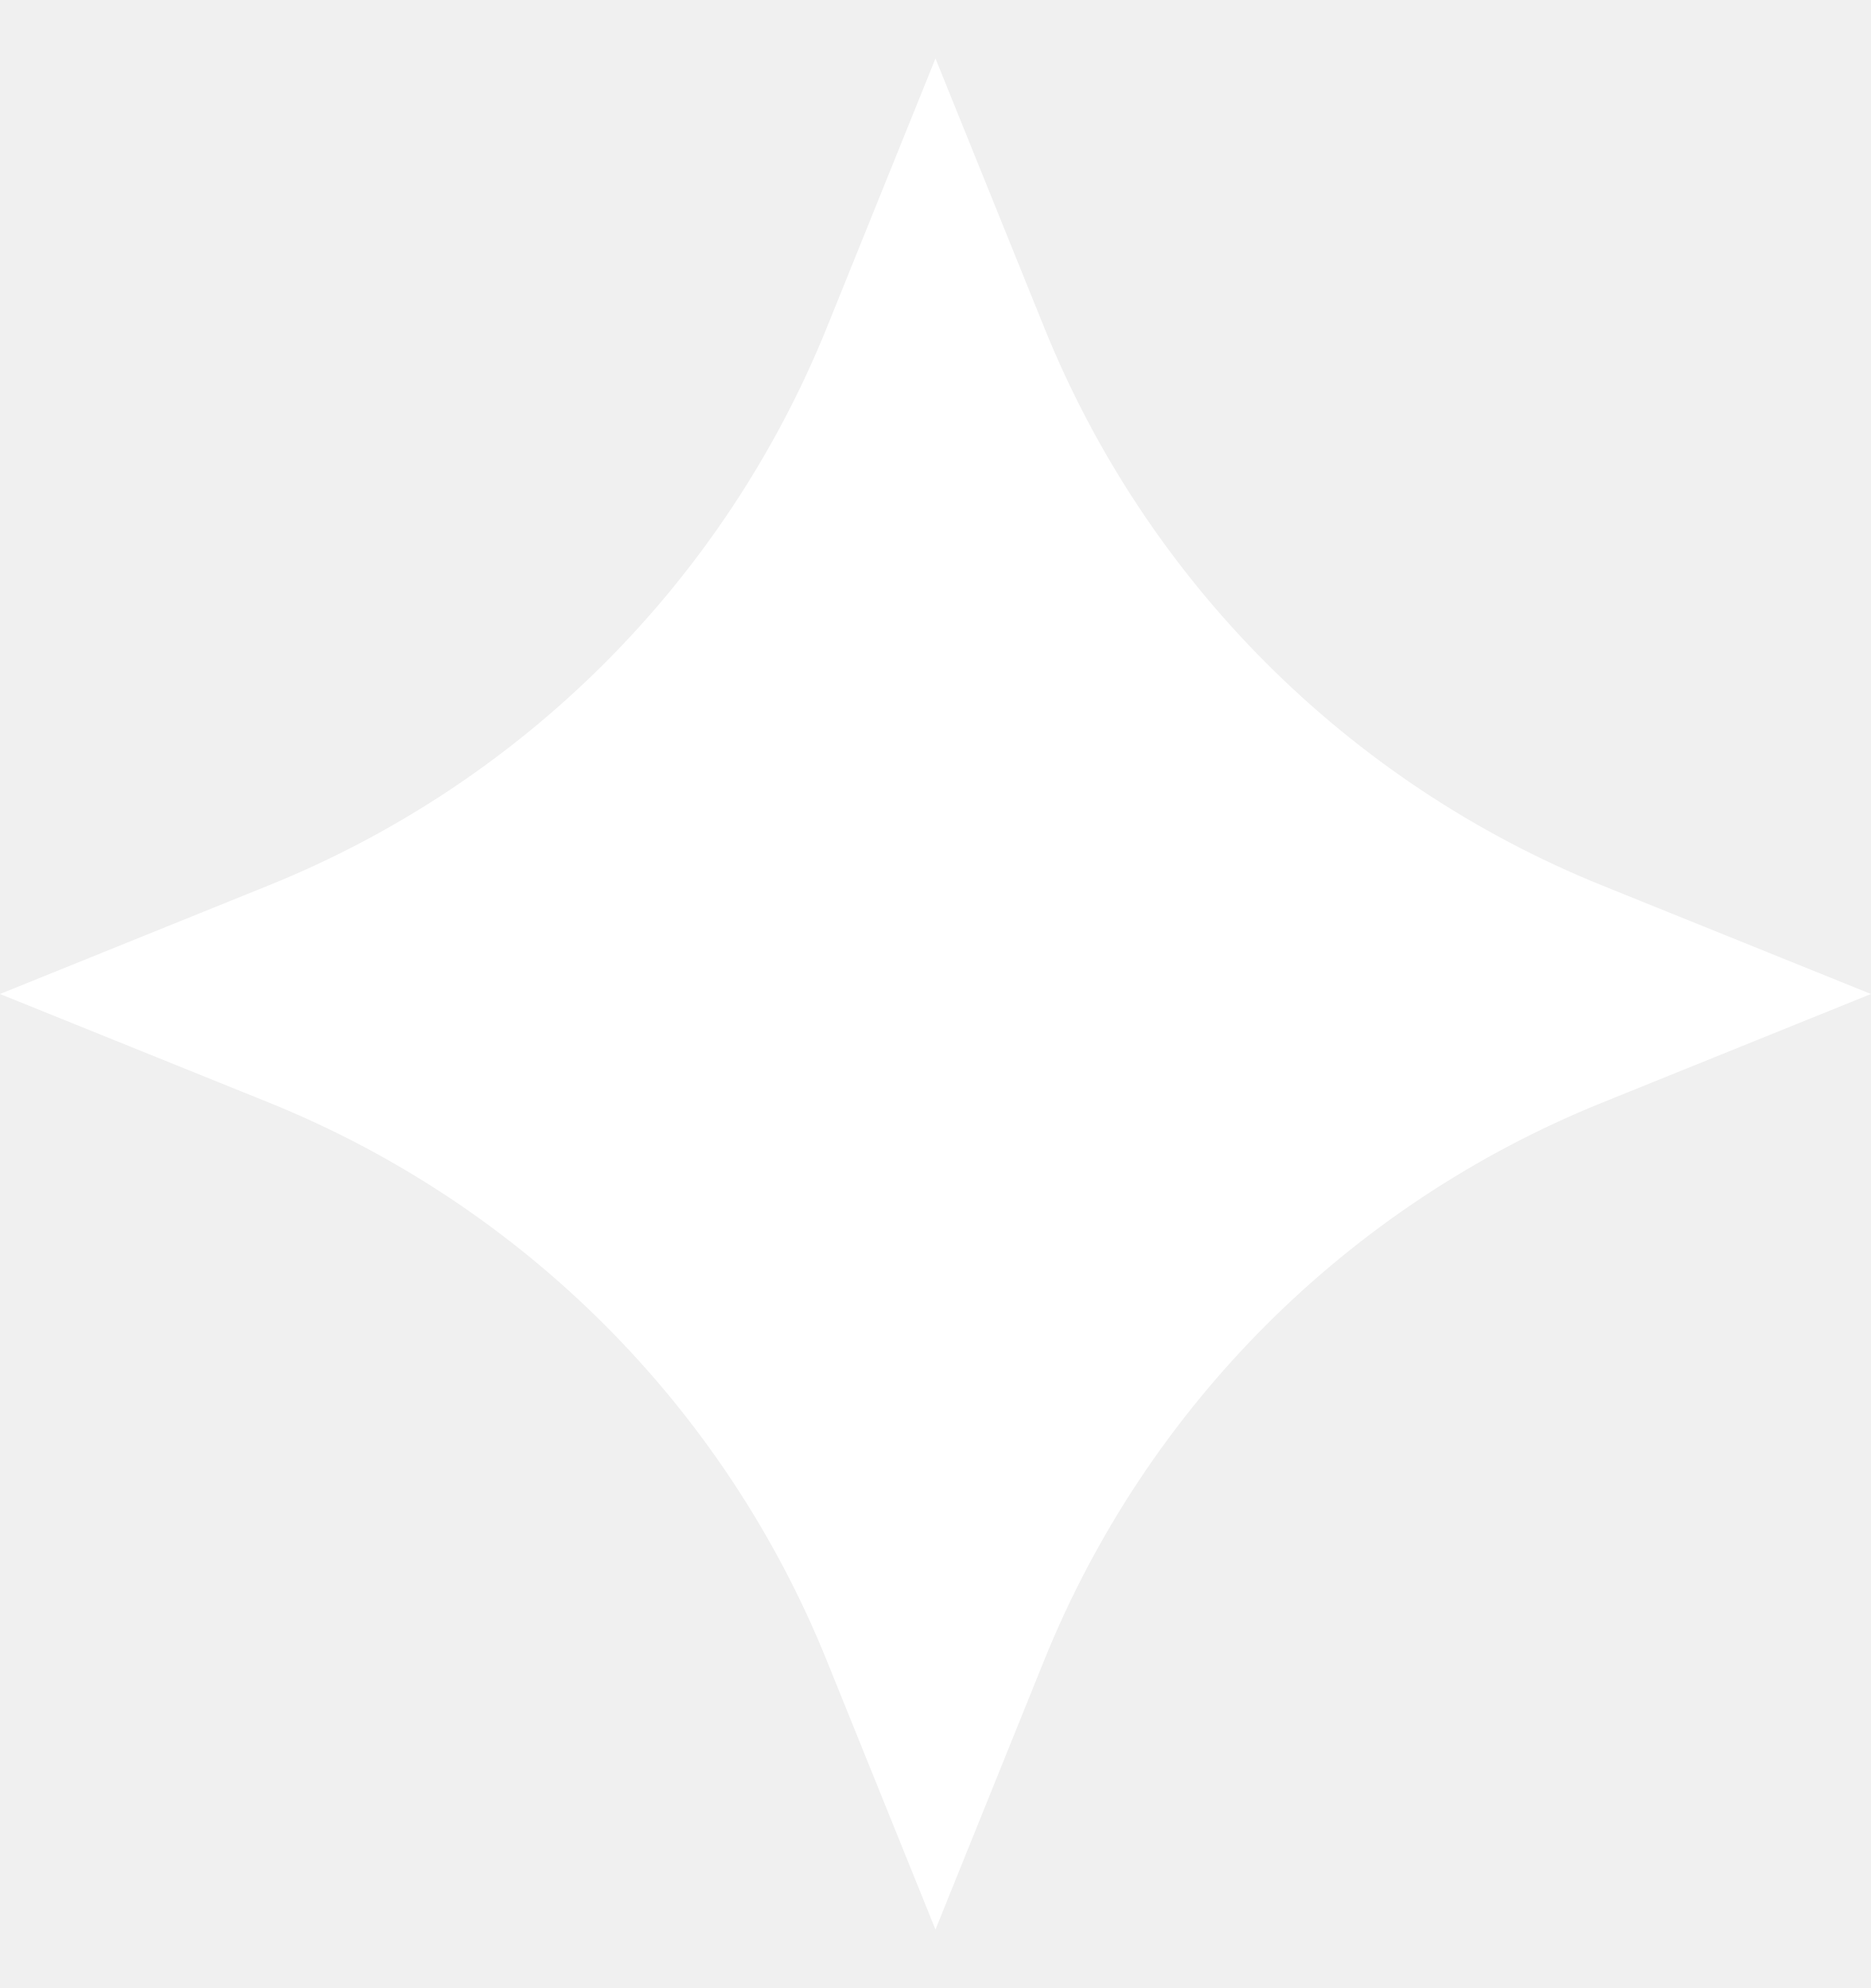
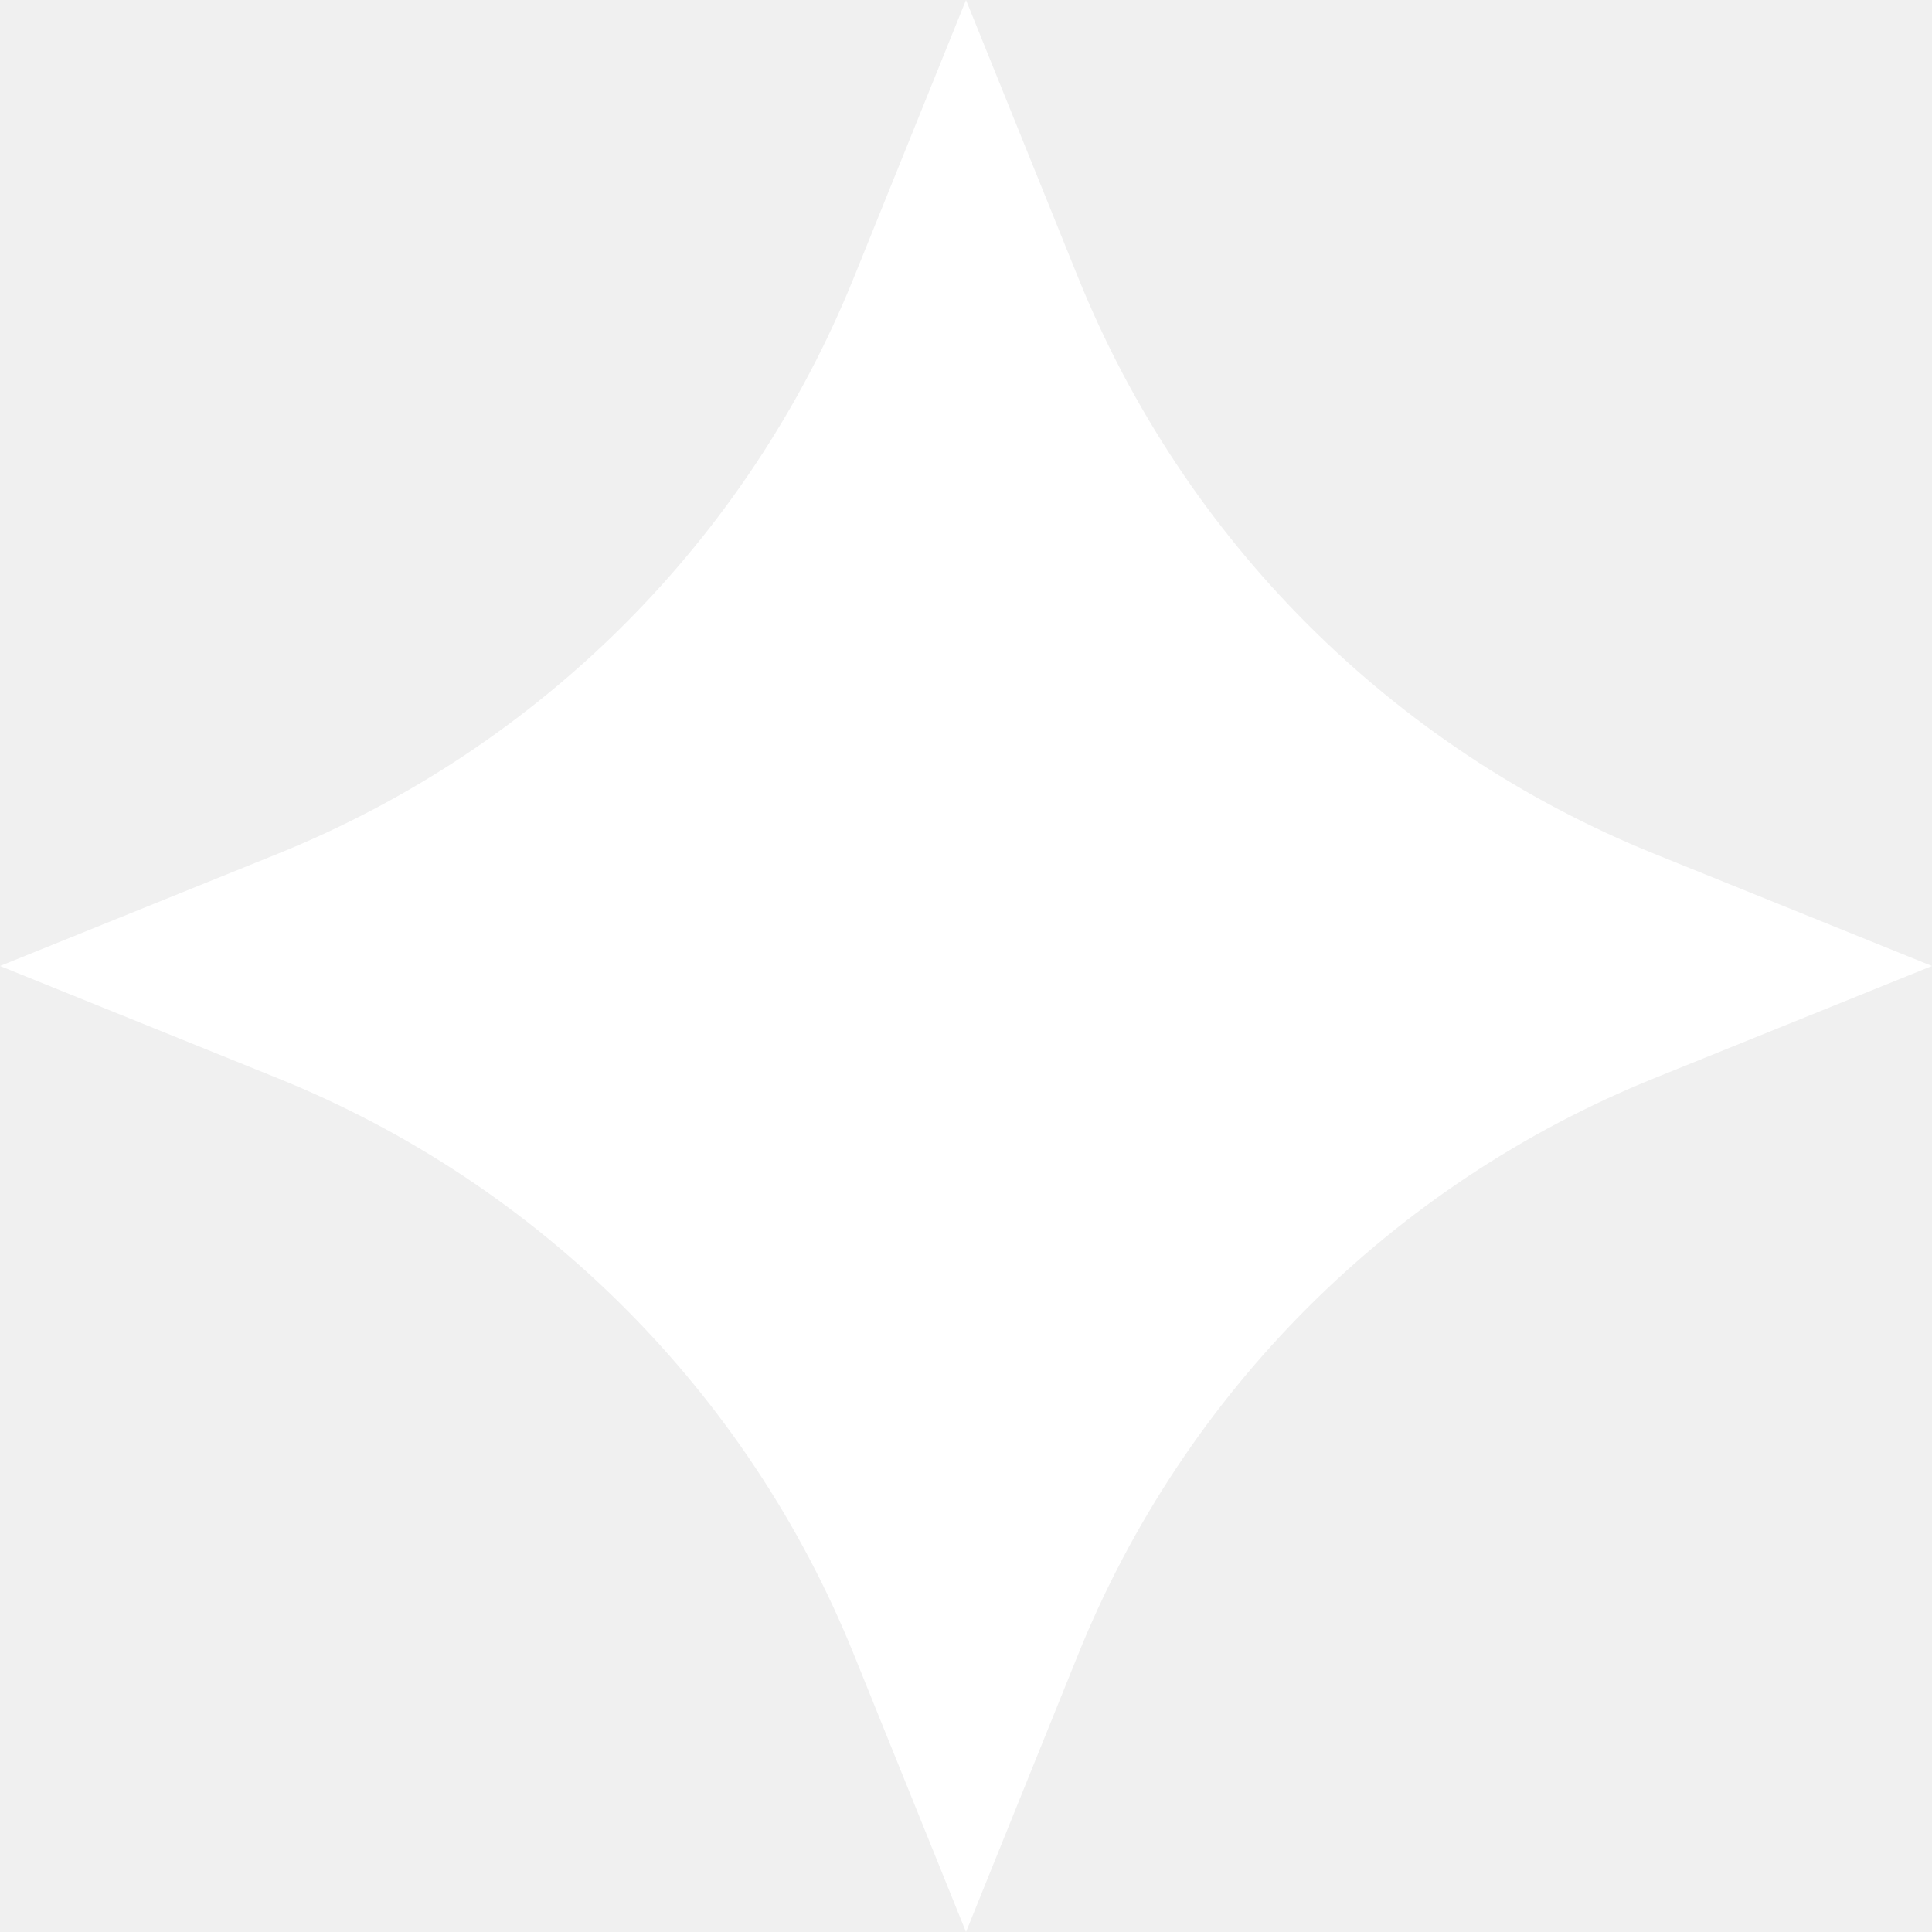
- <svg xmlns="http://www.w3.org/2000/svg" width="16" height="17" fill="none">
+ <svg xmlns="http://www.w3.org/2000/svg" fill="none" viewBox="0 0 20 20">
  <g clip-path="url(#a)">
-     <path fill="#fff" d="m8 .5.93 2.301a8.632 8.632 0 0 0 4.769 4.77L16 8.5l-2.301.93a8.632 8.632 0 0 0-4.77 4.769L8 16.5l-.93-2.301a8.632 8.632 0 0 0-4.769-4.77L0 8.5l2.301-.93a8.632 8.632 0 0 0 4.77-4.769L8 .5Z" />
+     <path fill="#fff" d="m10 0 1.162 2.876a10.79 10.79 0 0 0 5.962 5.962L20 10l-2.876 1.162a10.79 10.79 0 0 0-5.962 5.962L10 20l-1.162-2.876a10.79 10.79 0 0 0-5.962-5.962L0 10l2.876-1.162a10.79 10.79 0 0 0 5.962-5.962L10 0Z" />
  </g>
  <defs>
    <clipPath id="a">
-       <path fill="#fff" d="M0 .5h16v16H0z" />
+       <path fill="#fff" d="M0 0h20v20H0z" />
    </clipPath>
  </defs>
</svg>
